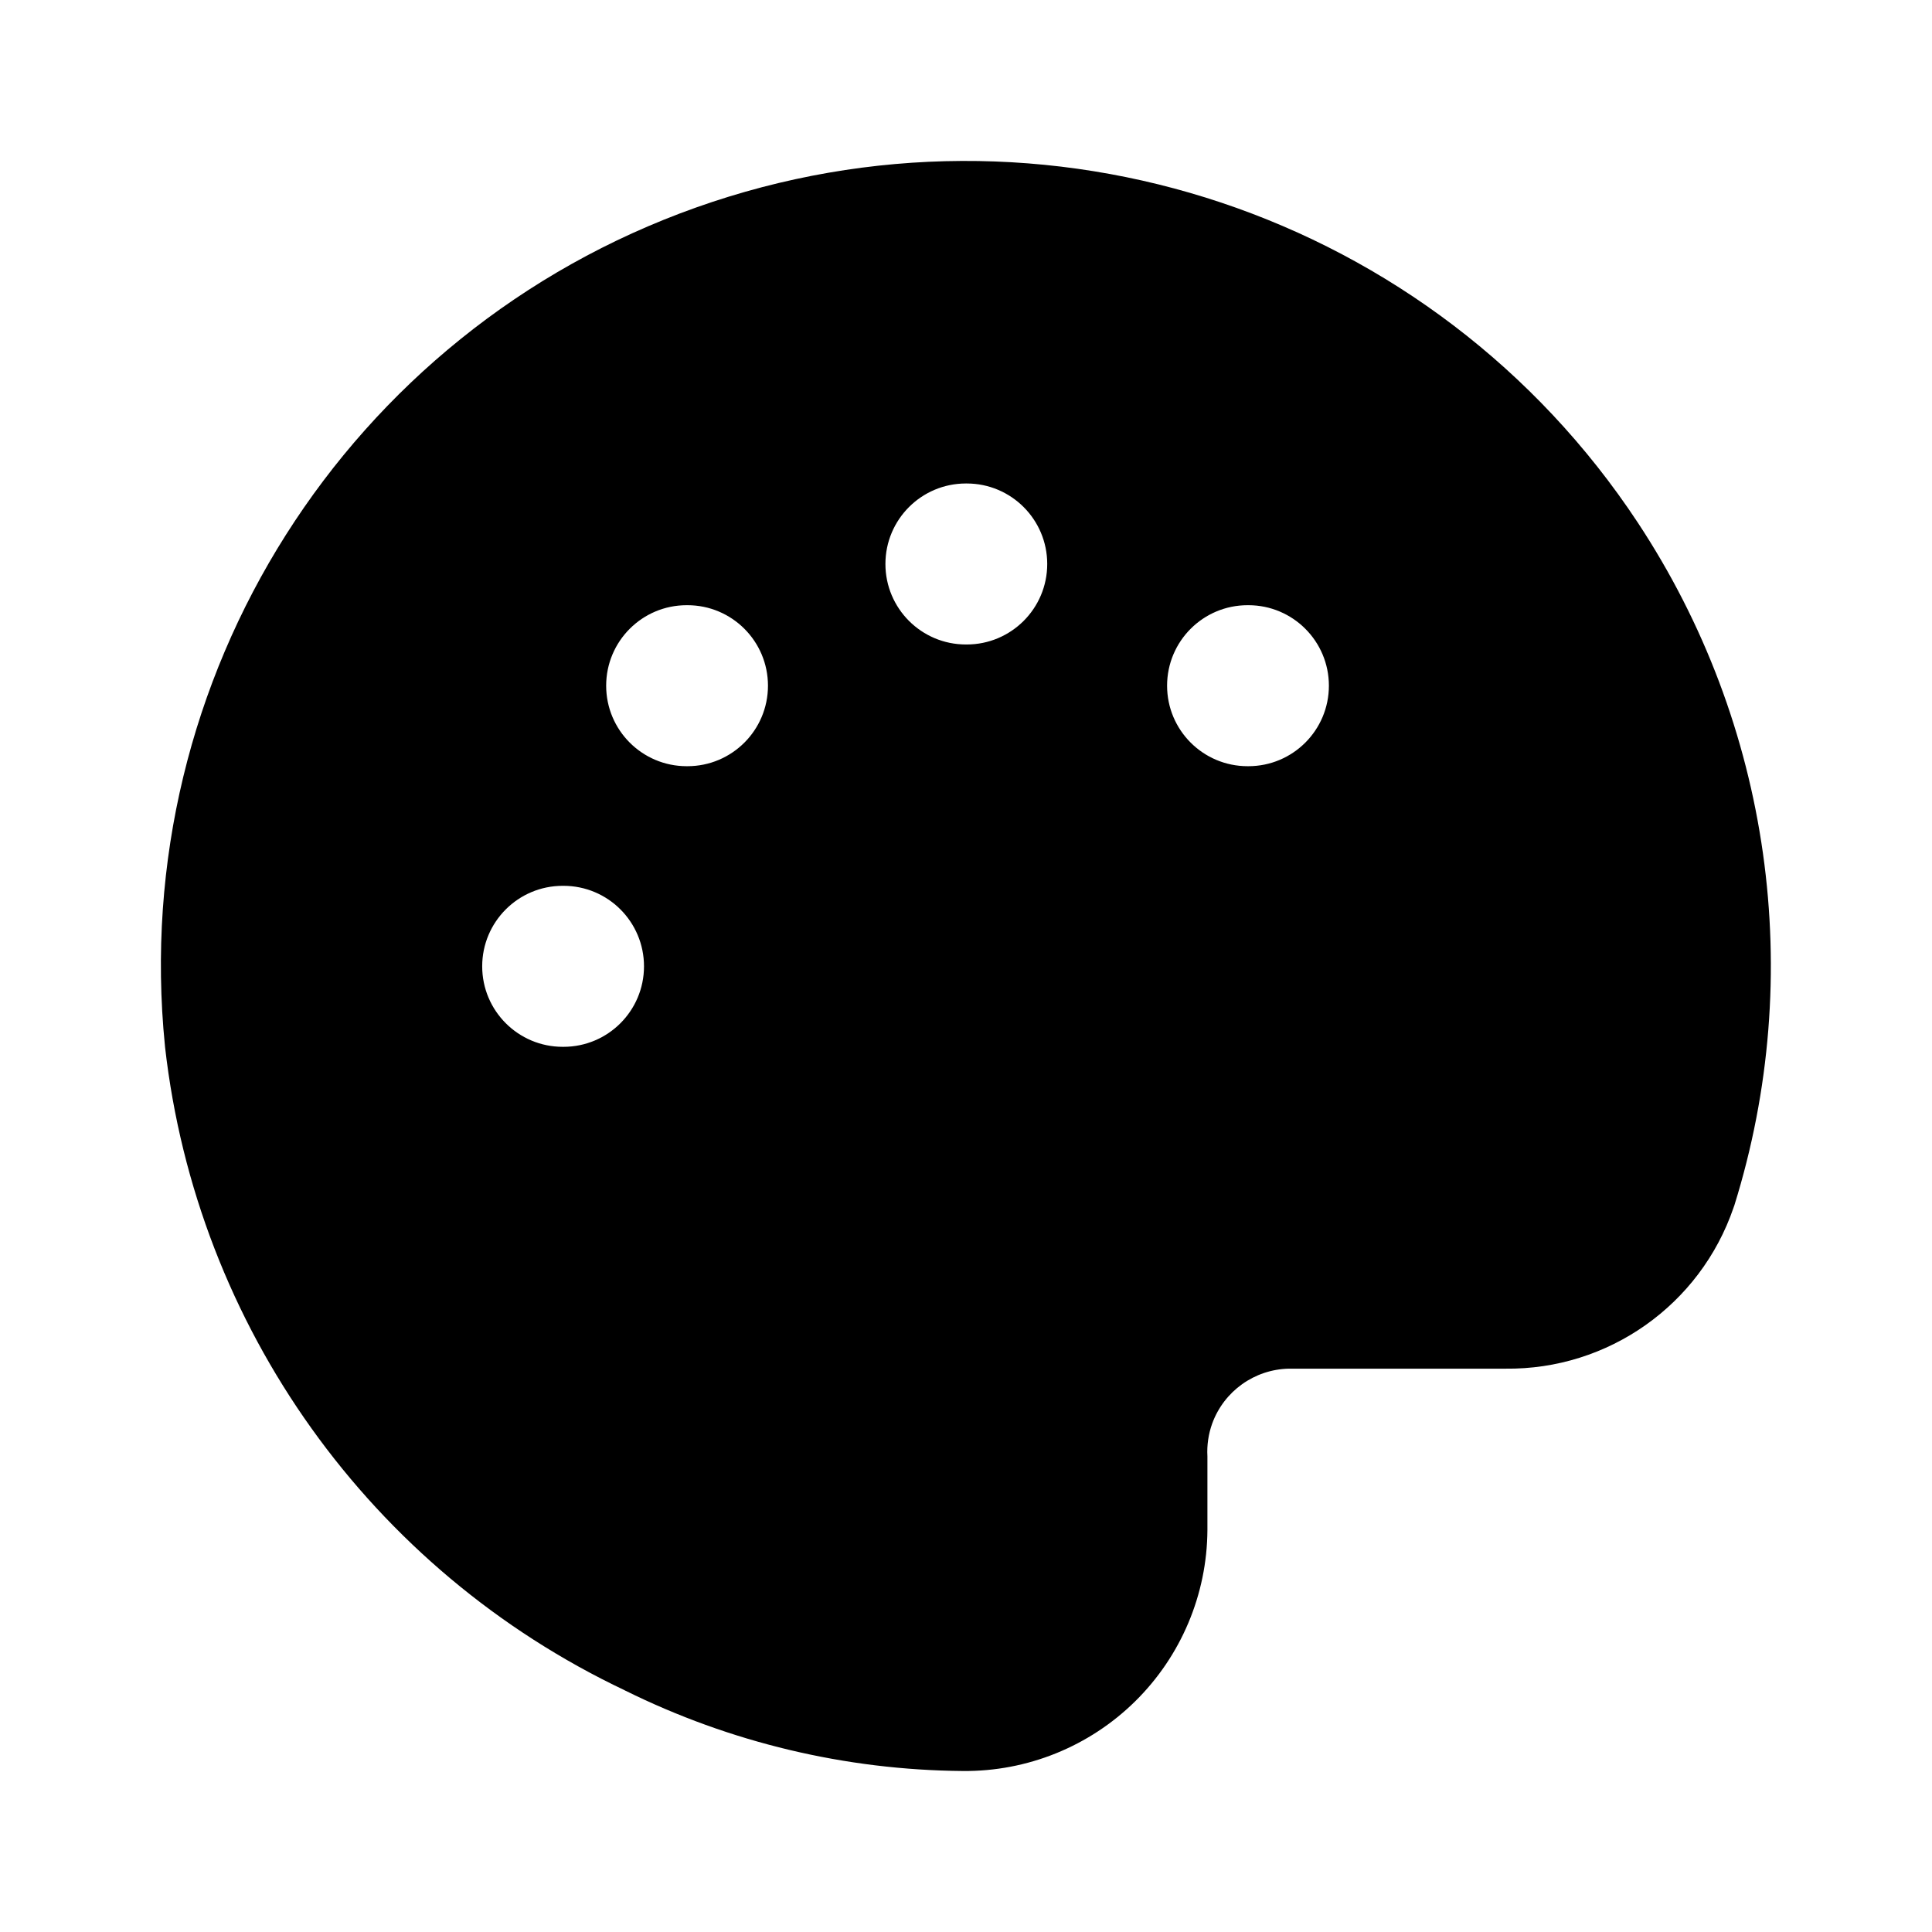
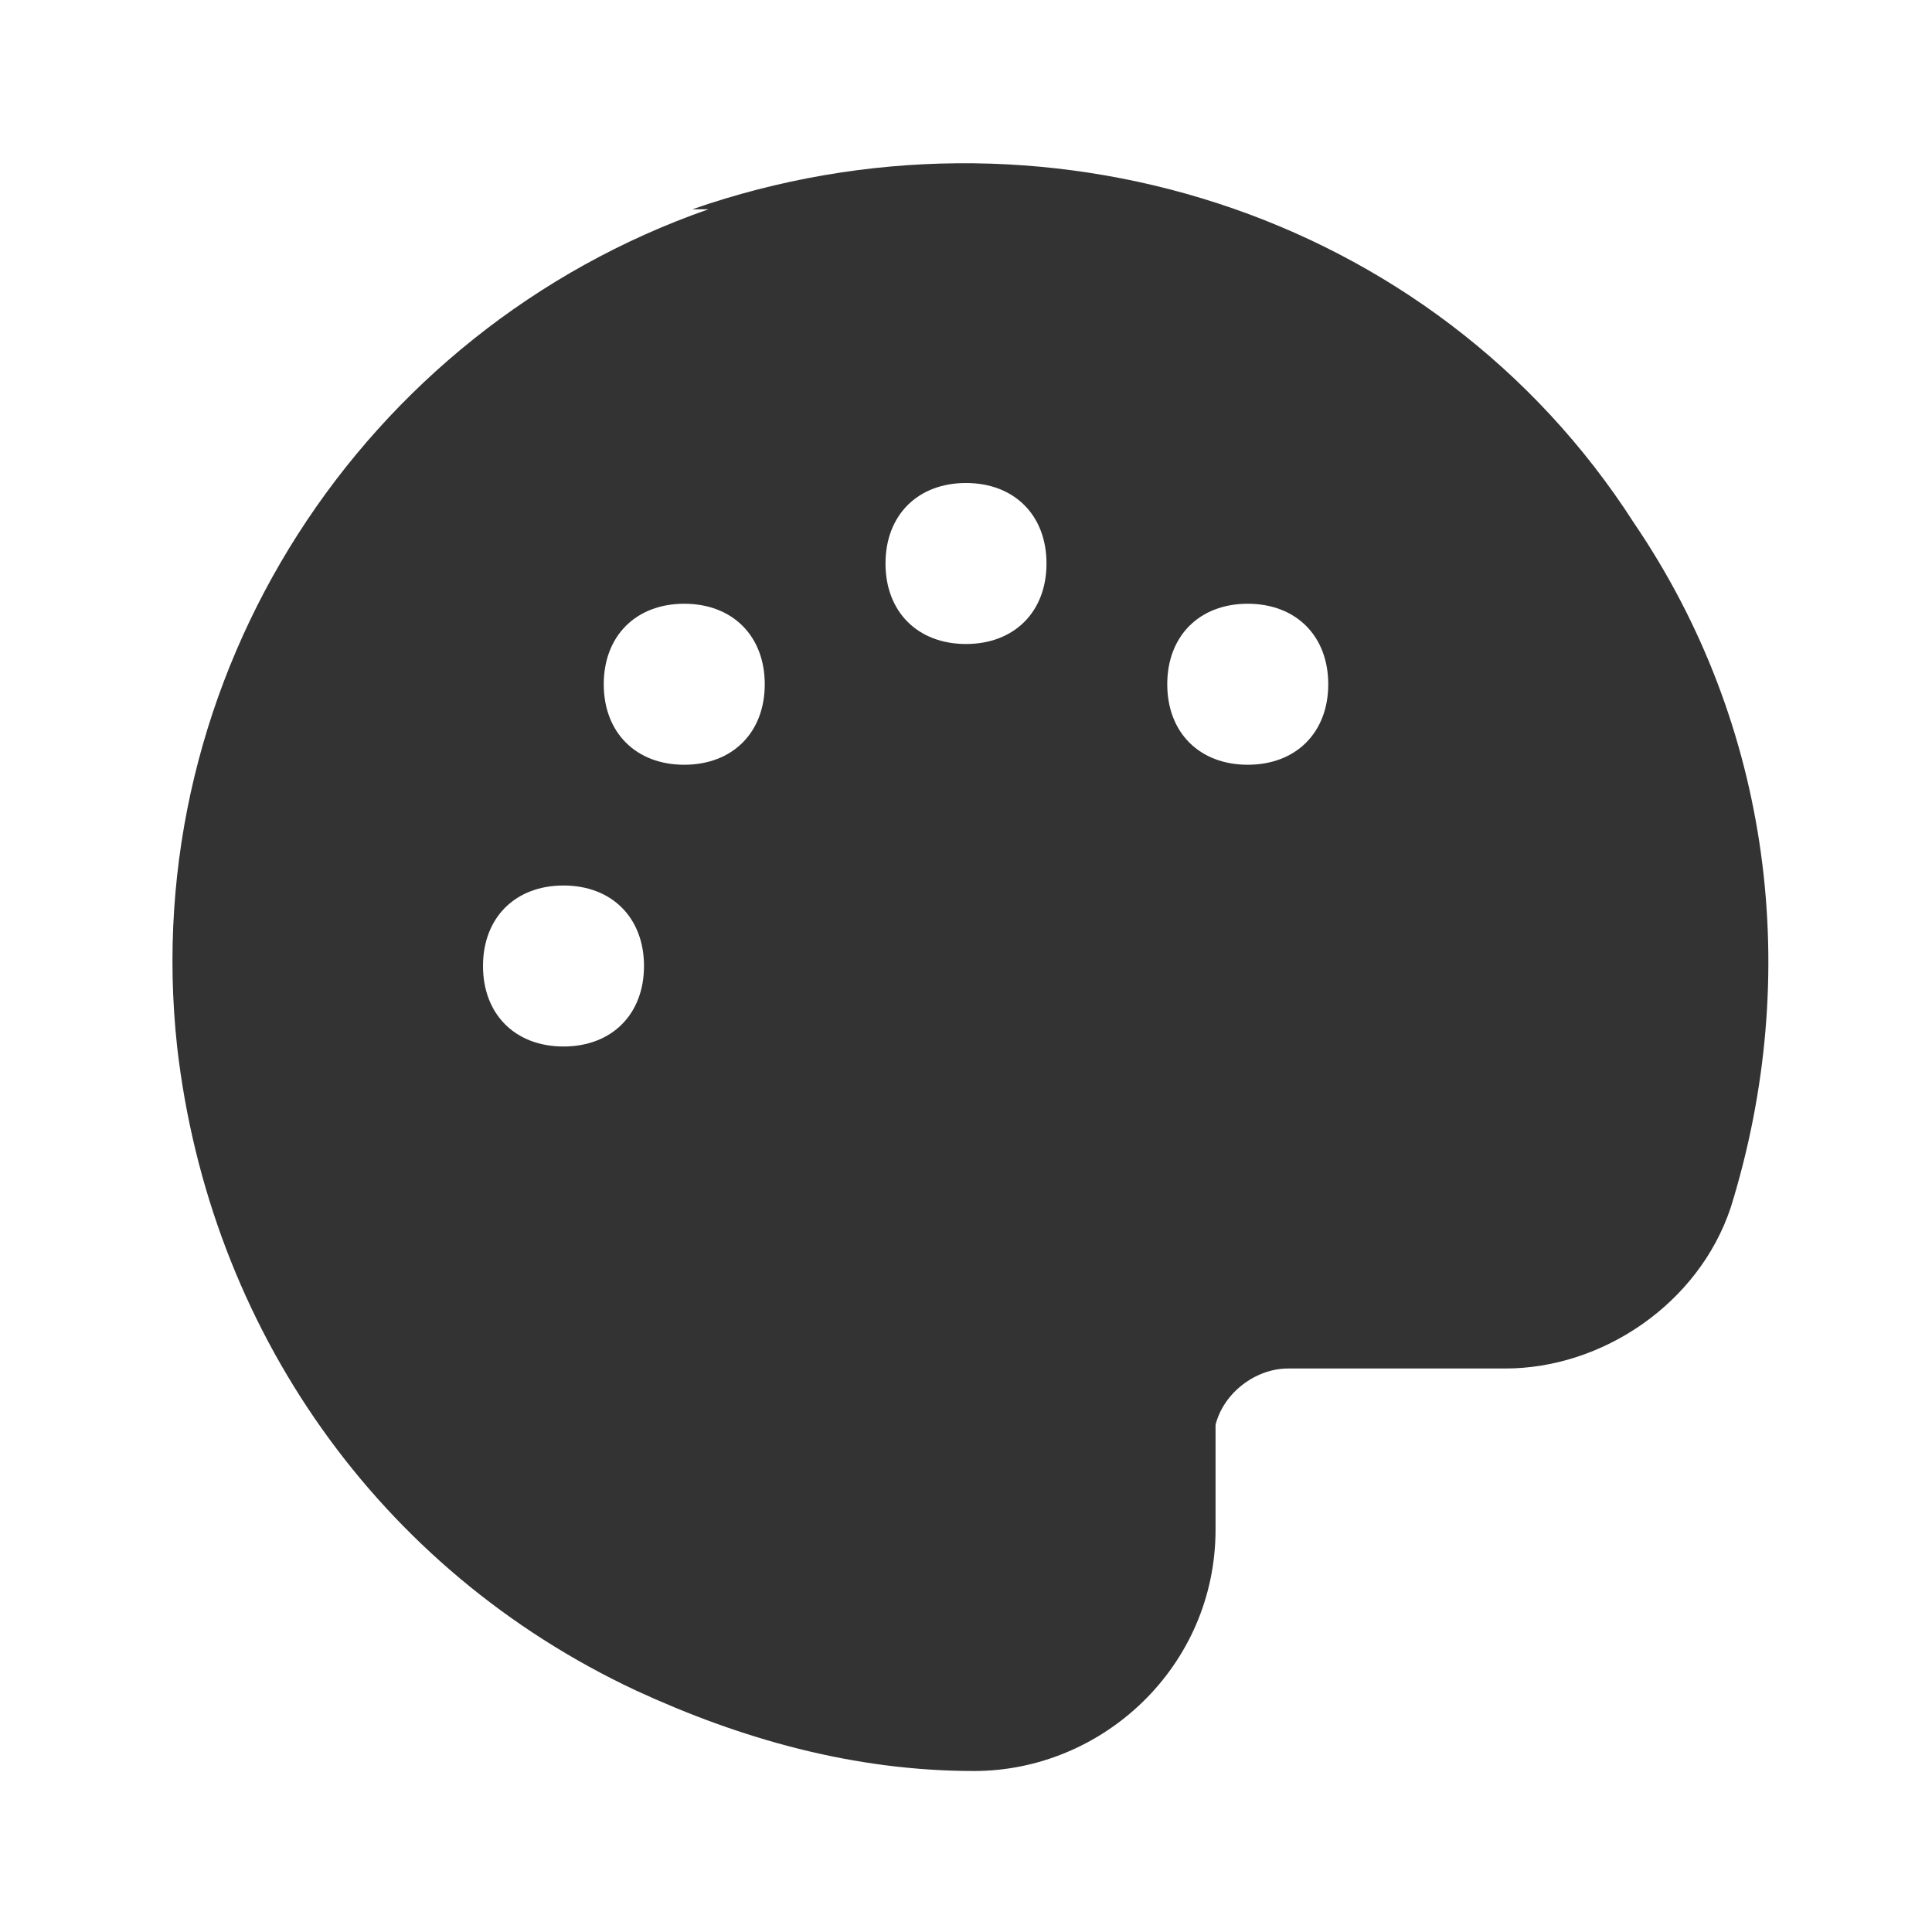
- <svg xmlns="http://www.w3.org/2000/svg" width="24" height="24" fill="currentColor" viewBox="0 0 24 24">
-   <path fill-rule="evenodd" d="M8.649 2.577A10.004 10.004 0 0 1 20.344 6.49a9.995 9.995 0 0 1 1.2 8.486l-.004.01-.005.015a2.958 2.958 0 0 1-2.836 2.001h-2.69a1.037 1.037 0 0 0-.95.68c-.047.13-.068.27-.06.409v.916A3.01 3.01 0 0 1 11.96 22a9.626 9.626 0 0 1-4.195-1l.009.005-.018-.009.01.004a10.1 10.1 0 0 1-5.716-7.996l-.001-.012a9.992 9.992 0 0 1 6.6-10.415Zm3.35 3.429a1 1 0 1 0 0 2h.01a1 1 0 1 0 0-2H12ZM8.53 7.518a1 1 0 0 0 0 2h.01a1 1 0 1 0 0-2h-.01Zm6.968 0a1 1 0 1 0 0 2h.01a1 1 0 1 0 0-2h-.01ZM6.99 11.004a1 1 0 1 0 0 2H7a1 1 0 1 0 0-2h-.01Z" clip-rule="evenodd" />
+ <svg xmlns="http://www.w3.org/2000/svg" id="Layer_1" width="24" height="24" version="1.1" viewBox="0 0 24 24">
+   <path d="M8.6,2.6c4.3-1.5,9.2,0,11.7,3.9,1.7,2.5,2.1,5.6,1.2,8.5h0s0,0,0,0c-.4,1.2-1.6,2-2.8,2h-2.7c-.4,0-.8.3-.9.7,0,.1,0,.3,0,.4v.9c0,1.7-1.4,3-3,3,0,0,0,0,0,0-1.5,0-2.9-.4-4.2-1h0s0,0,0,0h0c-3.2-1.5-5.3-4.5-5.7-8h0c-.5-4.6,2.3-8.9,6.6-10.4ZM12,6c-.6,0-1,.4-1,1s.4,1,1,1h0c.6,0,1-.4,1-1s-.4-1-1-1h0ZM8.5,7.5c-.6,0-1,.4-1,1,0,.6.4,1,1,1h0c.6,0,1-.4,1-1s-.4-1-1-1c0,0,0,0,0,0ZM15.5,7.5c-.6,0-1,.4-1,1,0,.6.4,1,1,1h0c.6,0,1-.4,1-1s-.4-1-1-1c0,0,0,0,0,0ZM7,11c-.6,0-1,.4-1,1s.4,1,1,1h0c.6,0,1-.4,1-1s-.4-1-1-1h0Z" fill="#333" fill-rule="evenodd" />
</svg>
